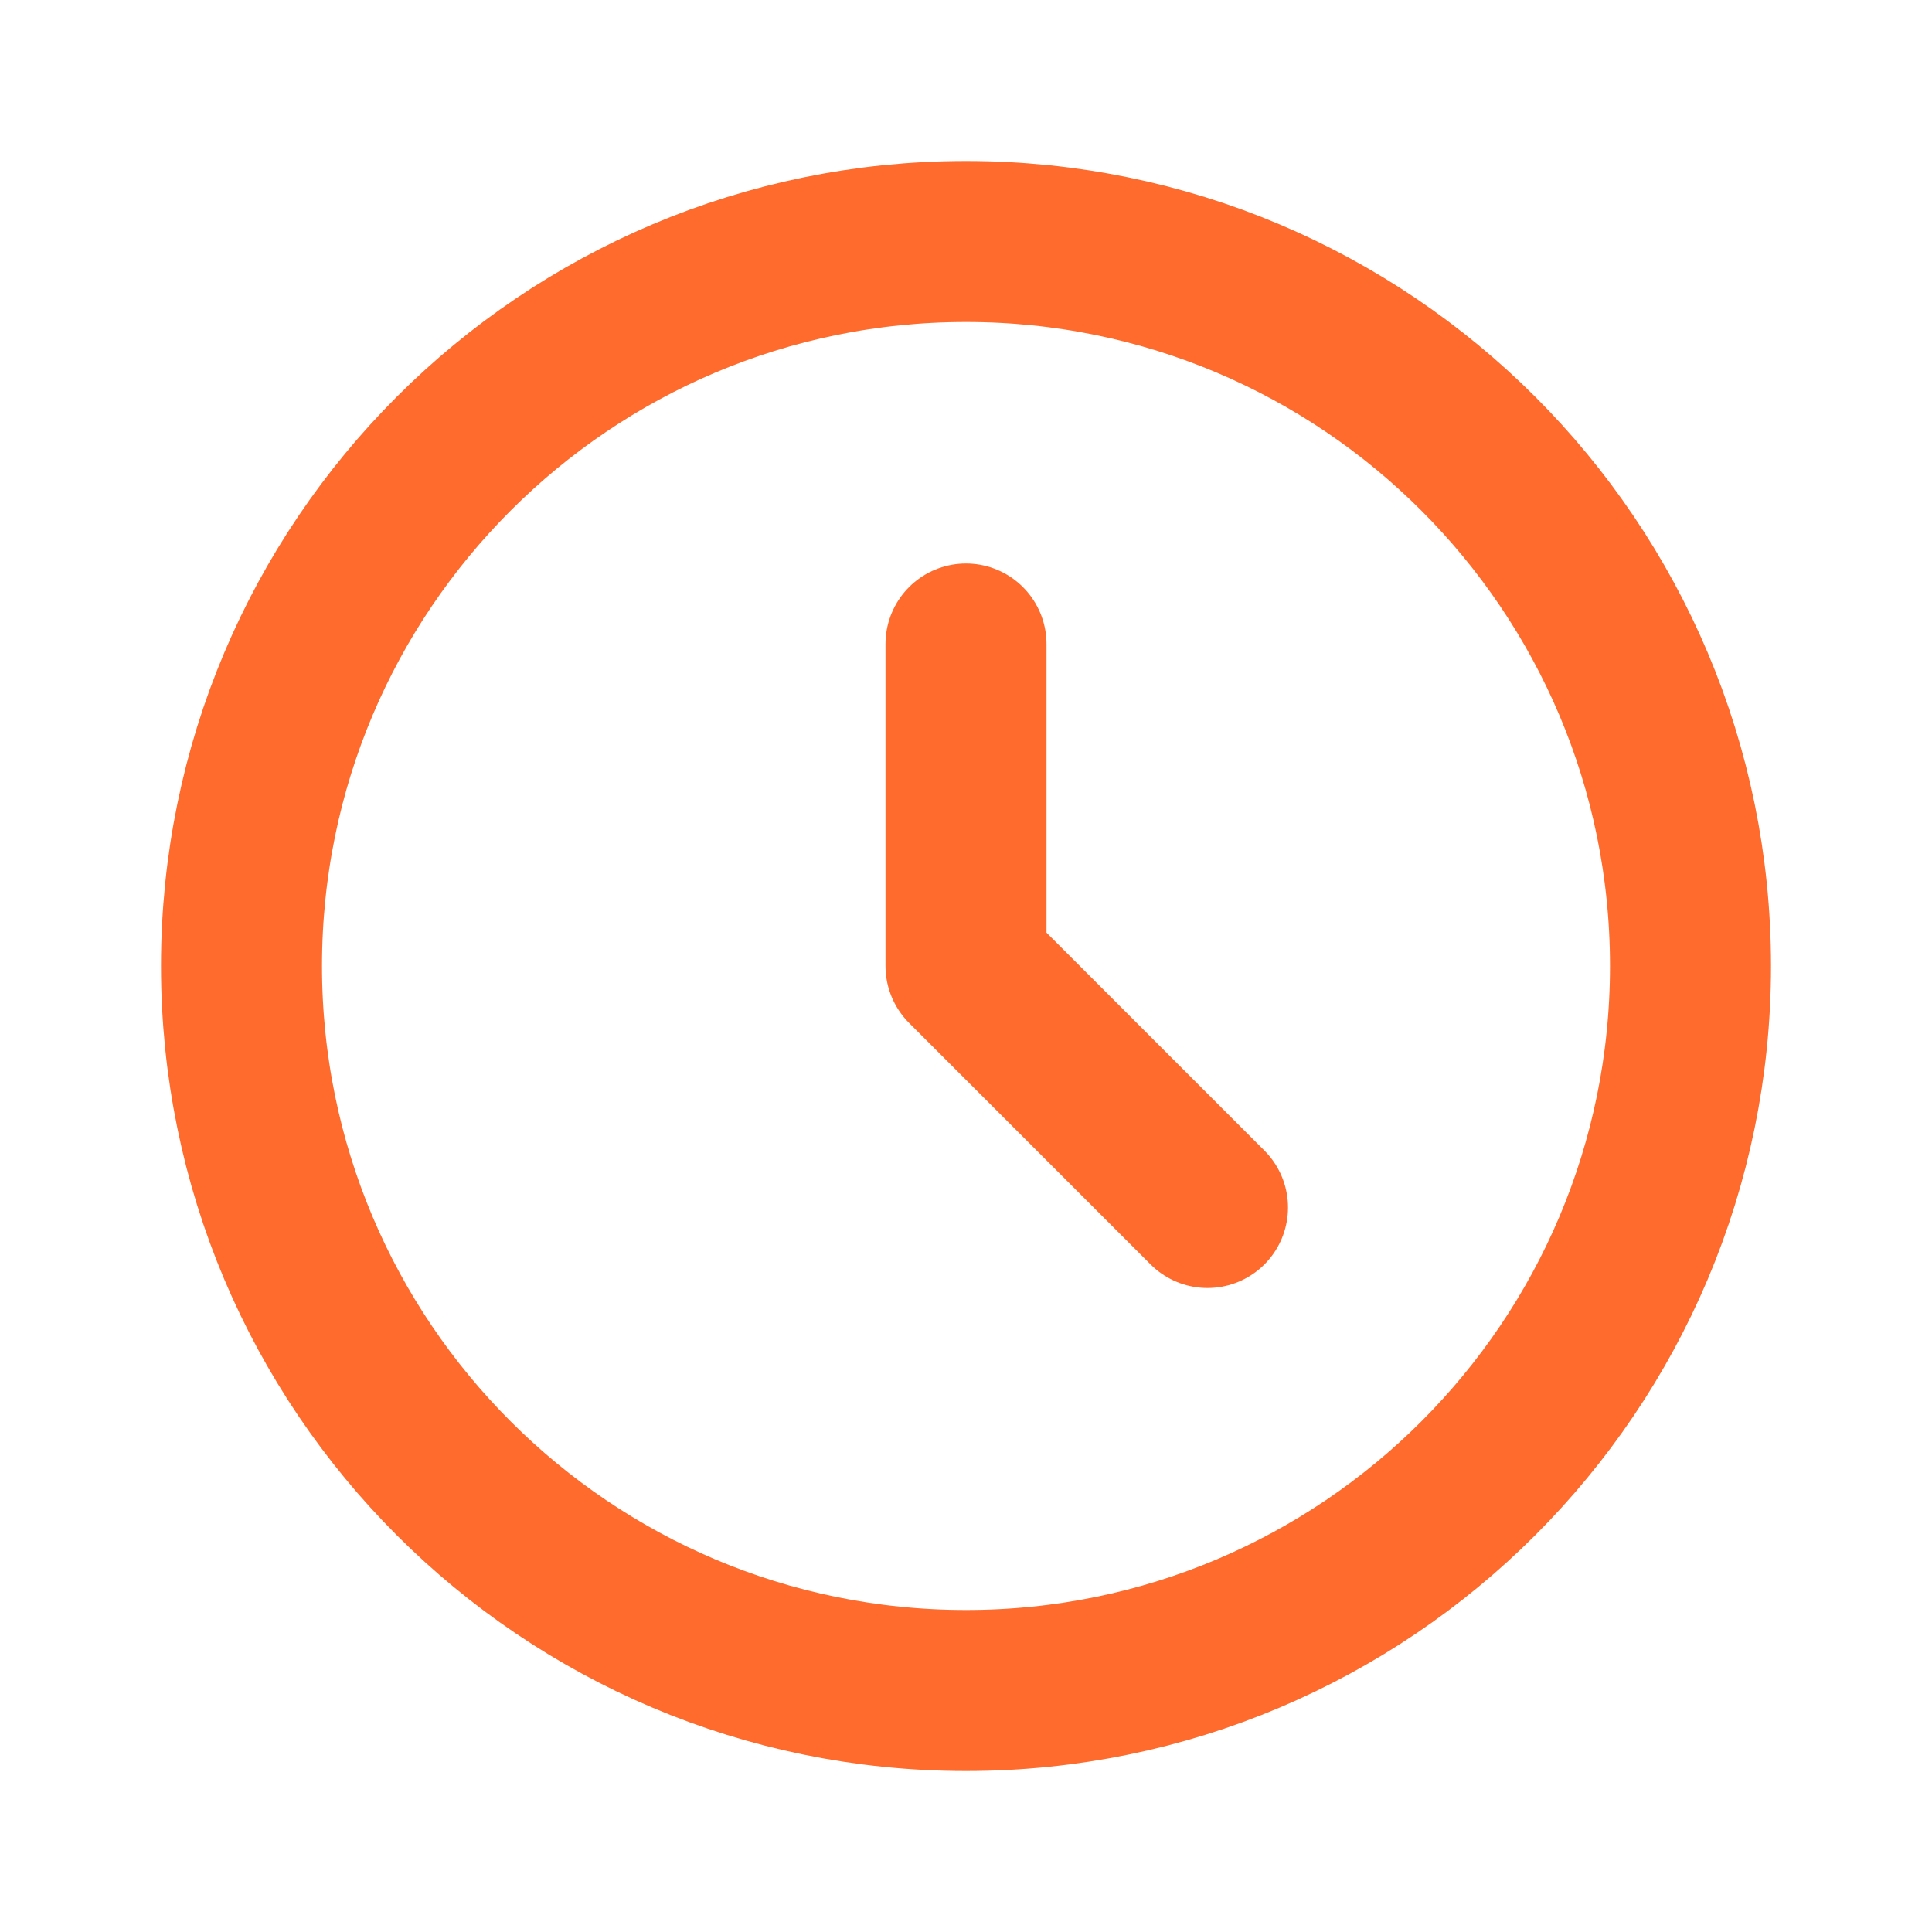
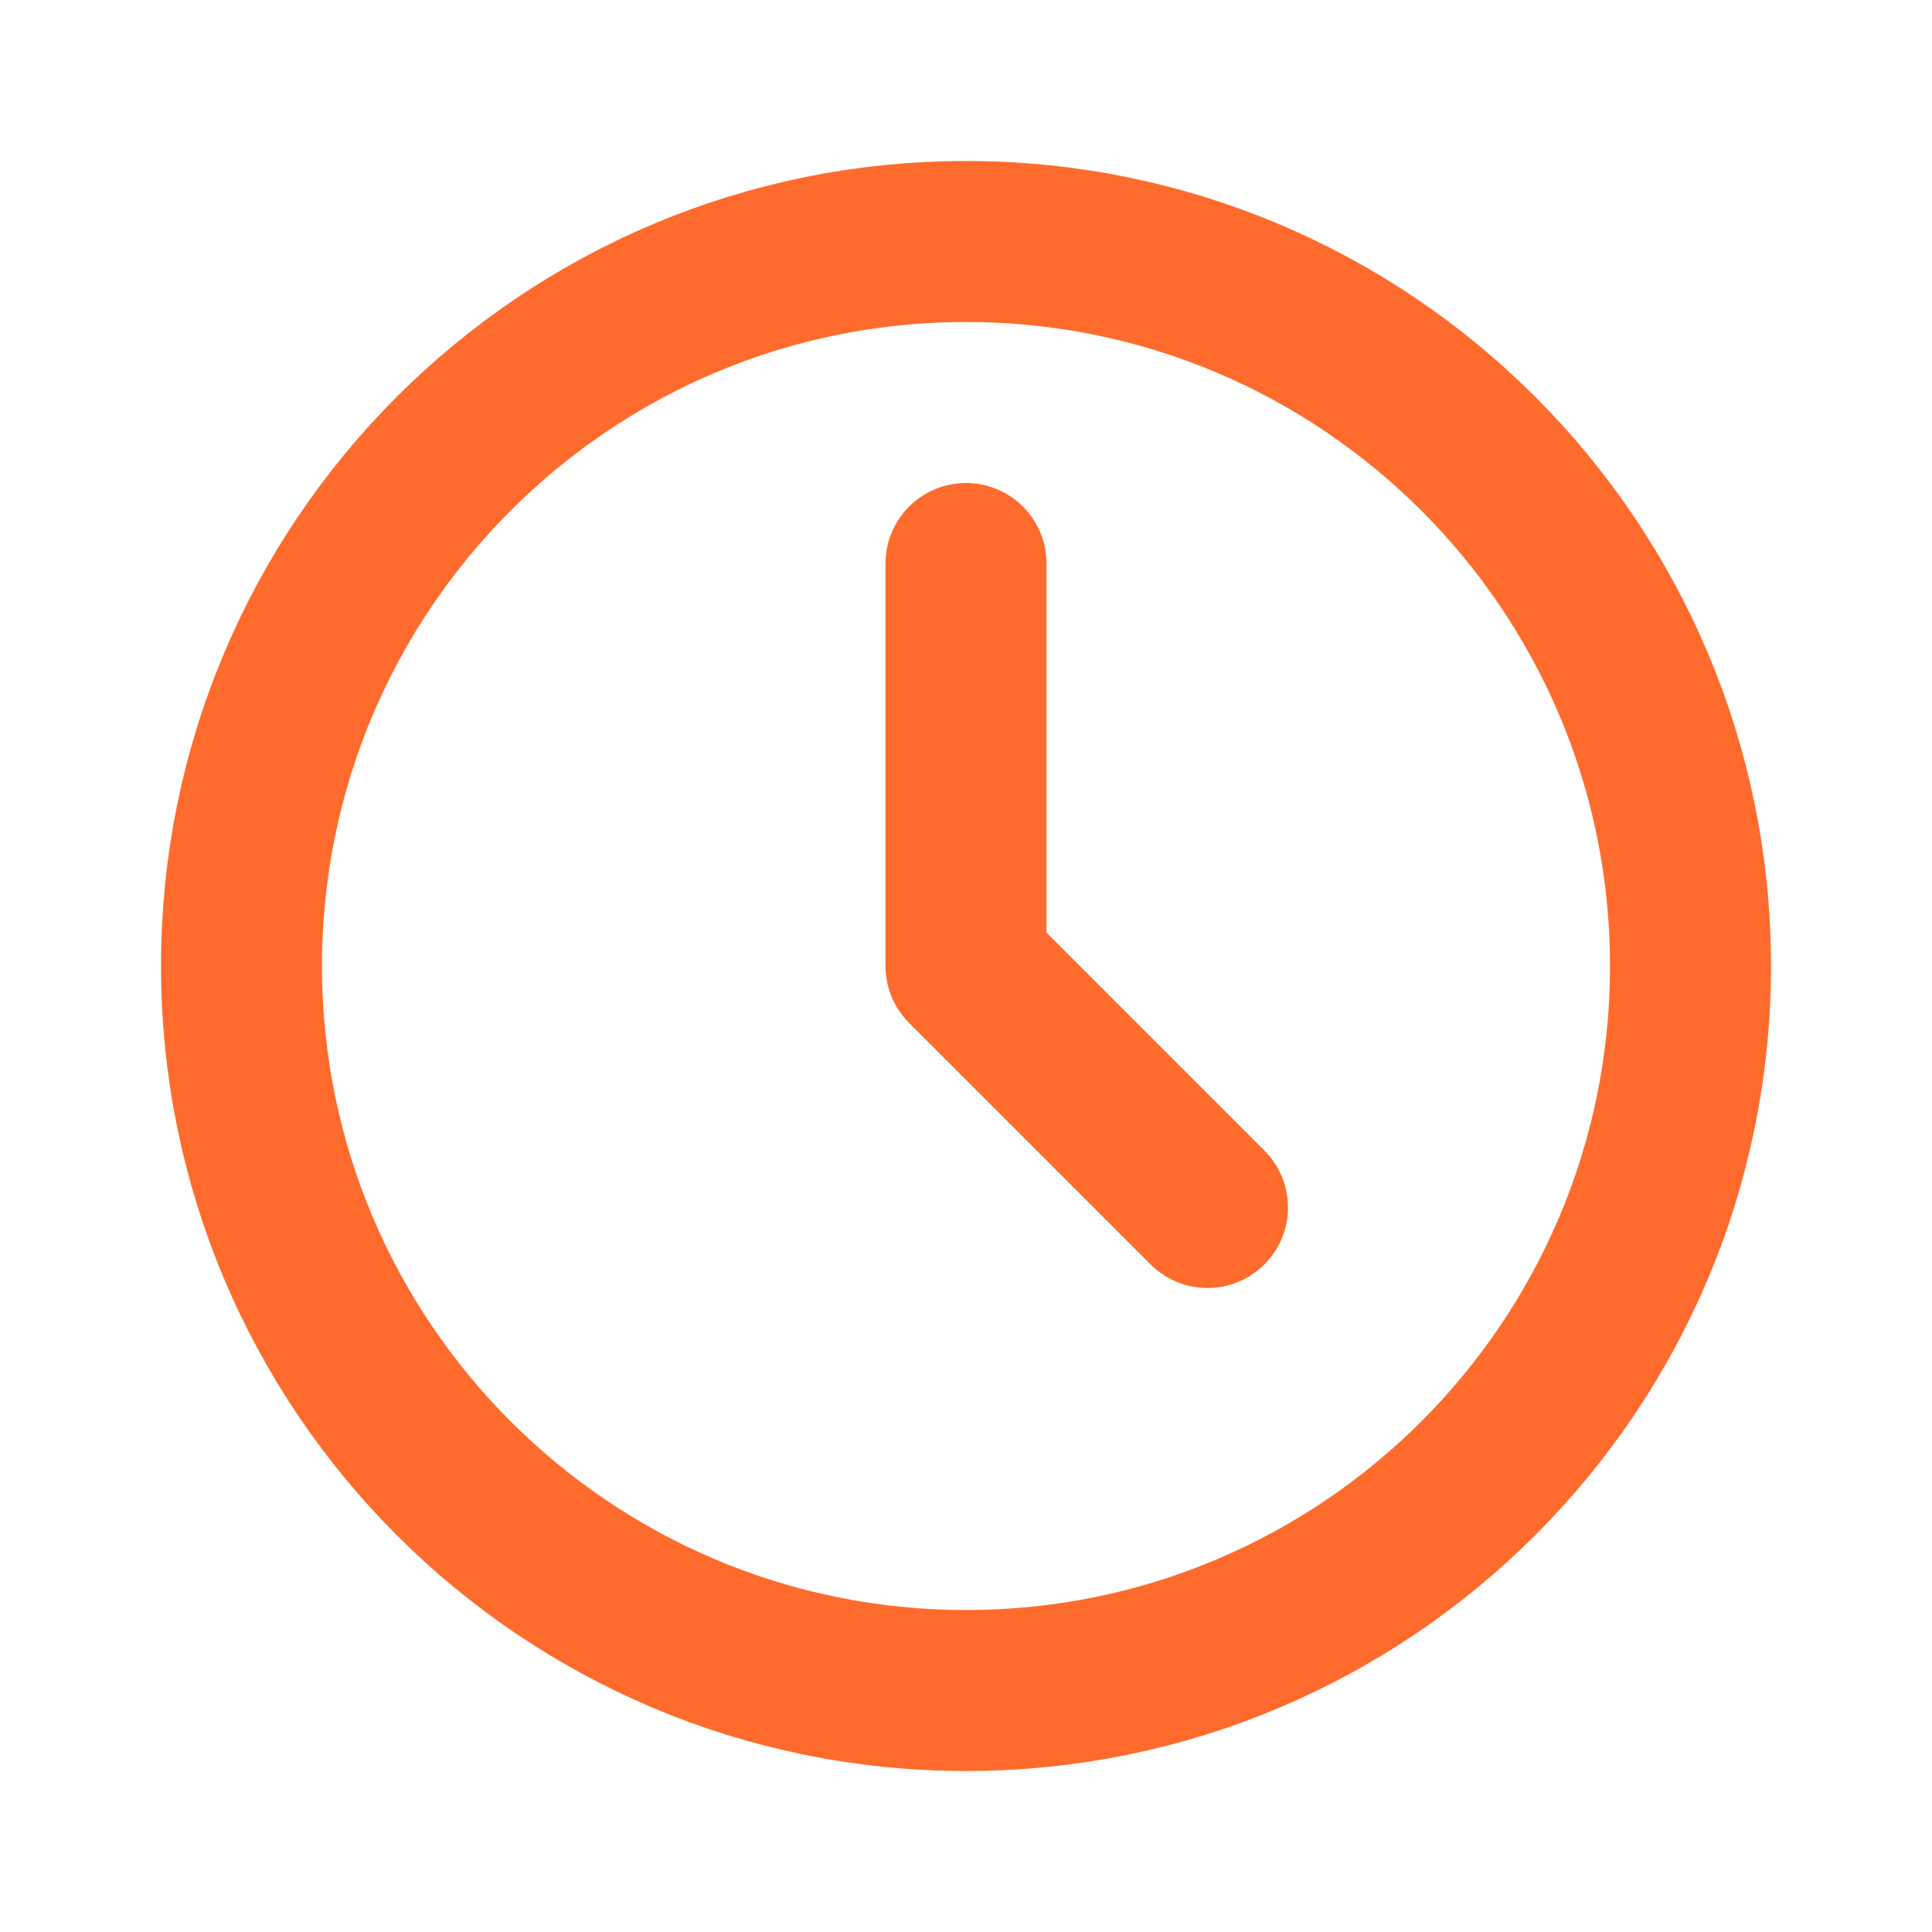
<svg xmlns="http://www.w3.org/2000/svg" viewBox="0 0 24 24" fill="none" stroke="#FF6B2C" stroke-width="2" stroke-linecap="round" stroke-linejoin="round">
-   <path stroke-width="2" d="M12 8v4l3 3m6-3a9 9 0 11-18 0 9 9 0 0118 0z" />
+   <circle cx="12" cy="12" r="9" />
+   <path d="M12 7v5l3 3" />
</svg>
